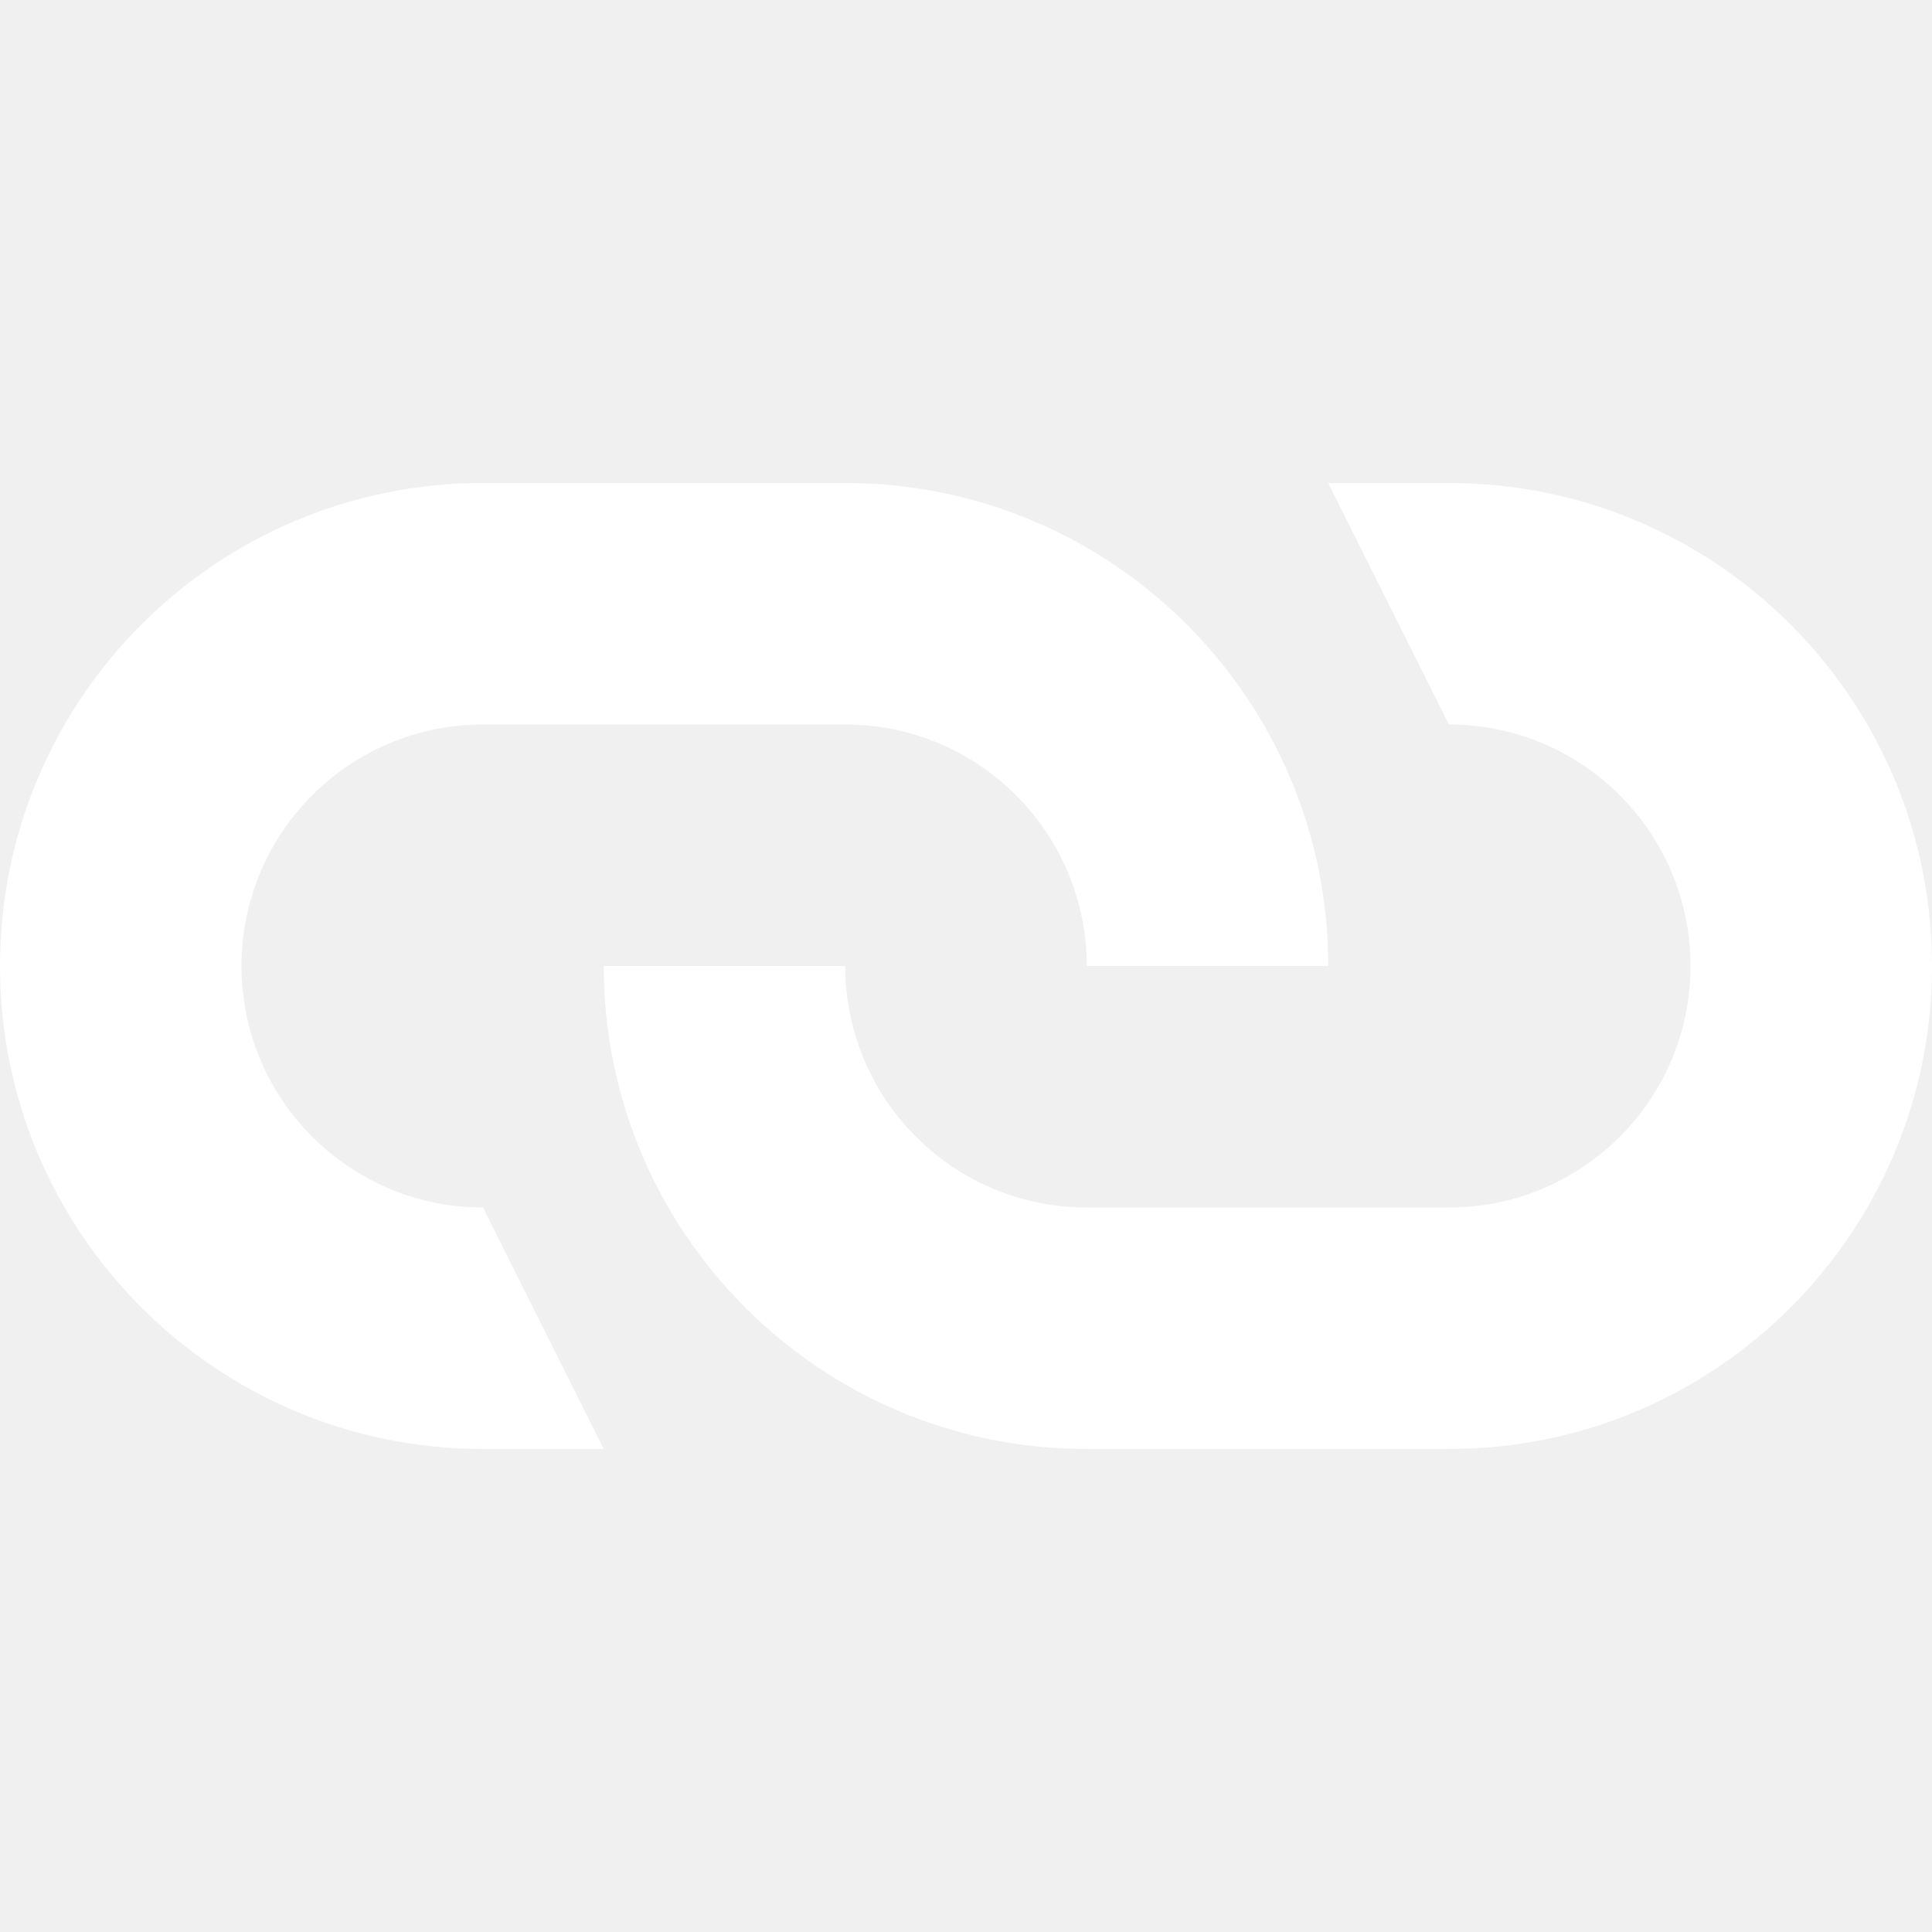
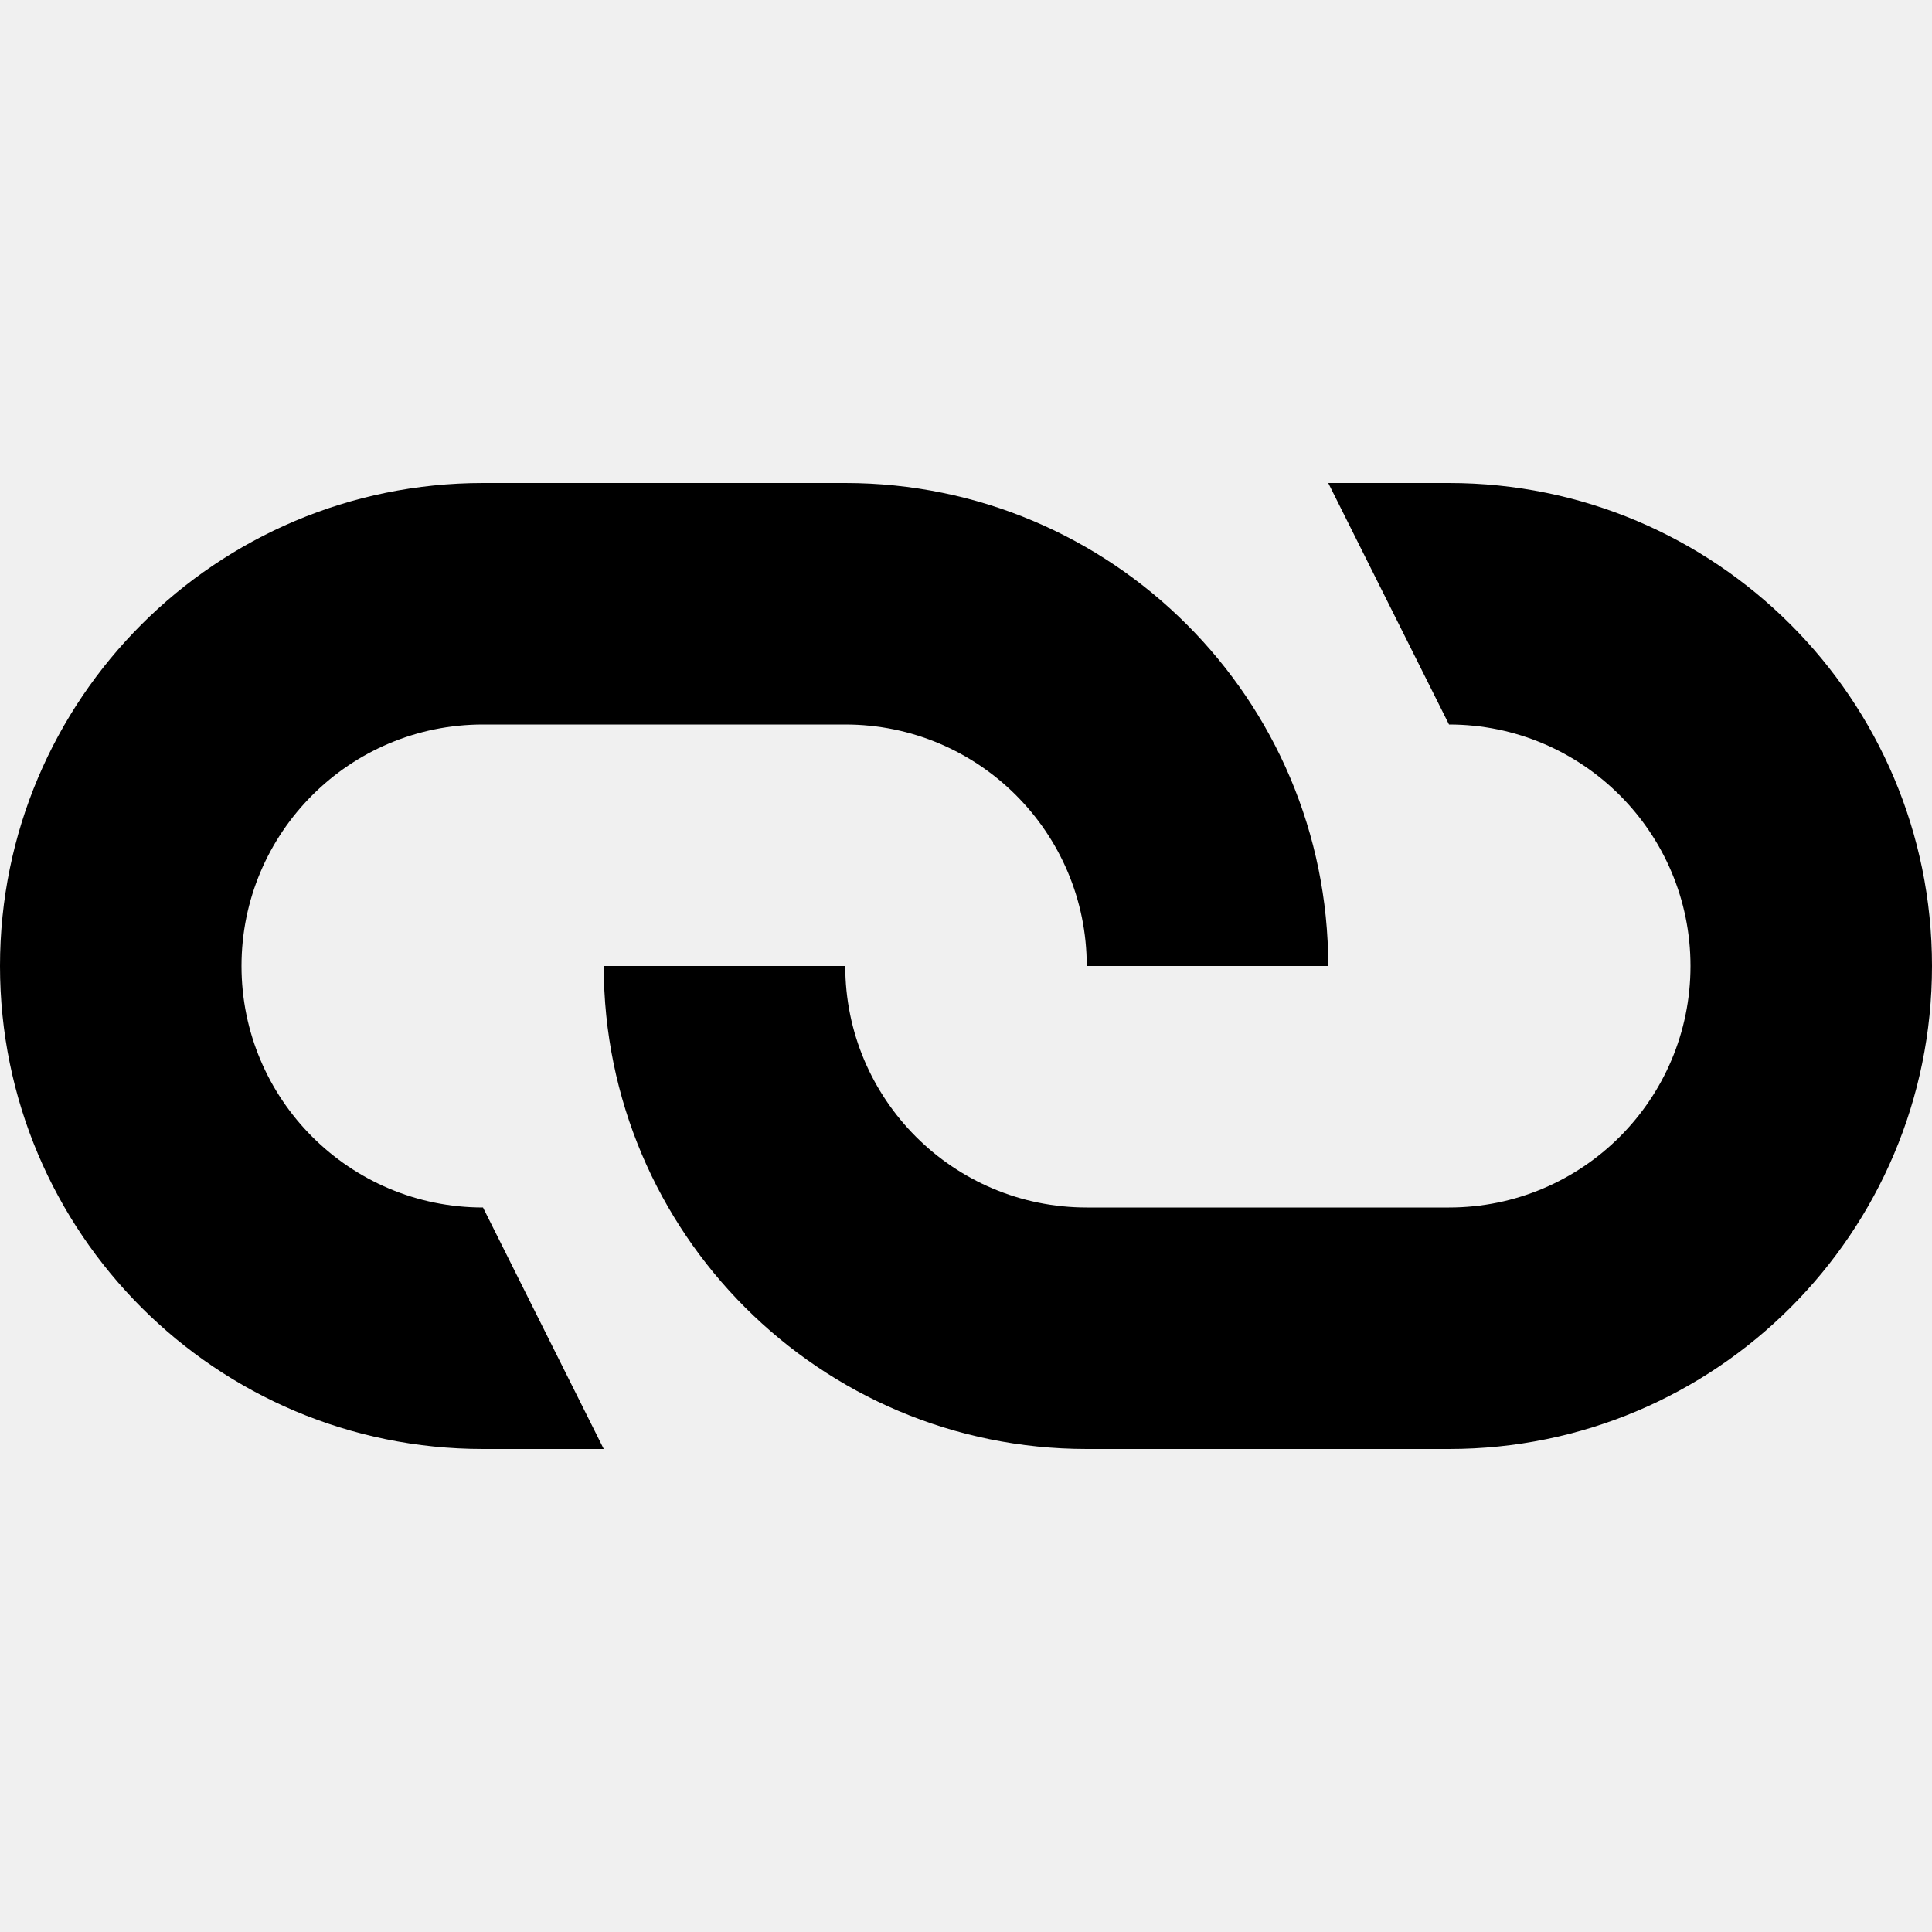
- <svg xmlns="http://www.w3.org/2000/svg" id="link" viewBox="0 0 32 32" fill="white">
+ <svg xmlns="http://www.w3.org/2000/svg" id="link" viewBox="0 0 32 32" width="32" height="32">
  <path d="     M0 16 A8 8 0 0 1 8 8 L14 8     A8 8 0 0 1 22 16 L18 16     A4 4 0 0 0 14 12 L8 12     A4 4 0 0 0 4 16     A4 4 0 0 0 8 20 L10 24 L8 24     A8 8 0 0 1 0 16z     M22 8 L24 8     A8 8 0 0 1 32 16     A8 8 0 0 1 24 24 L18 24     A8 8 0 0 1 10 16 L14 16     A4 4 0 0 0 18 20 L24 20     A4 4 0 0 0 28 16     A4 4 0 0 0 24 12z   " />
</svg>
